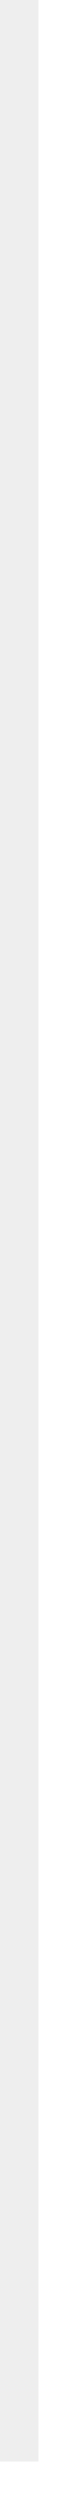
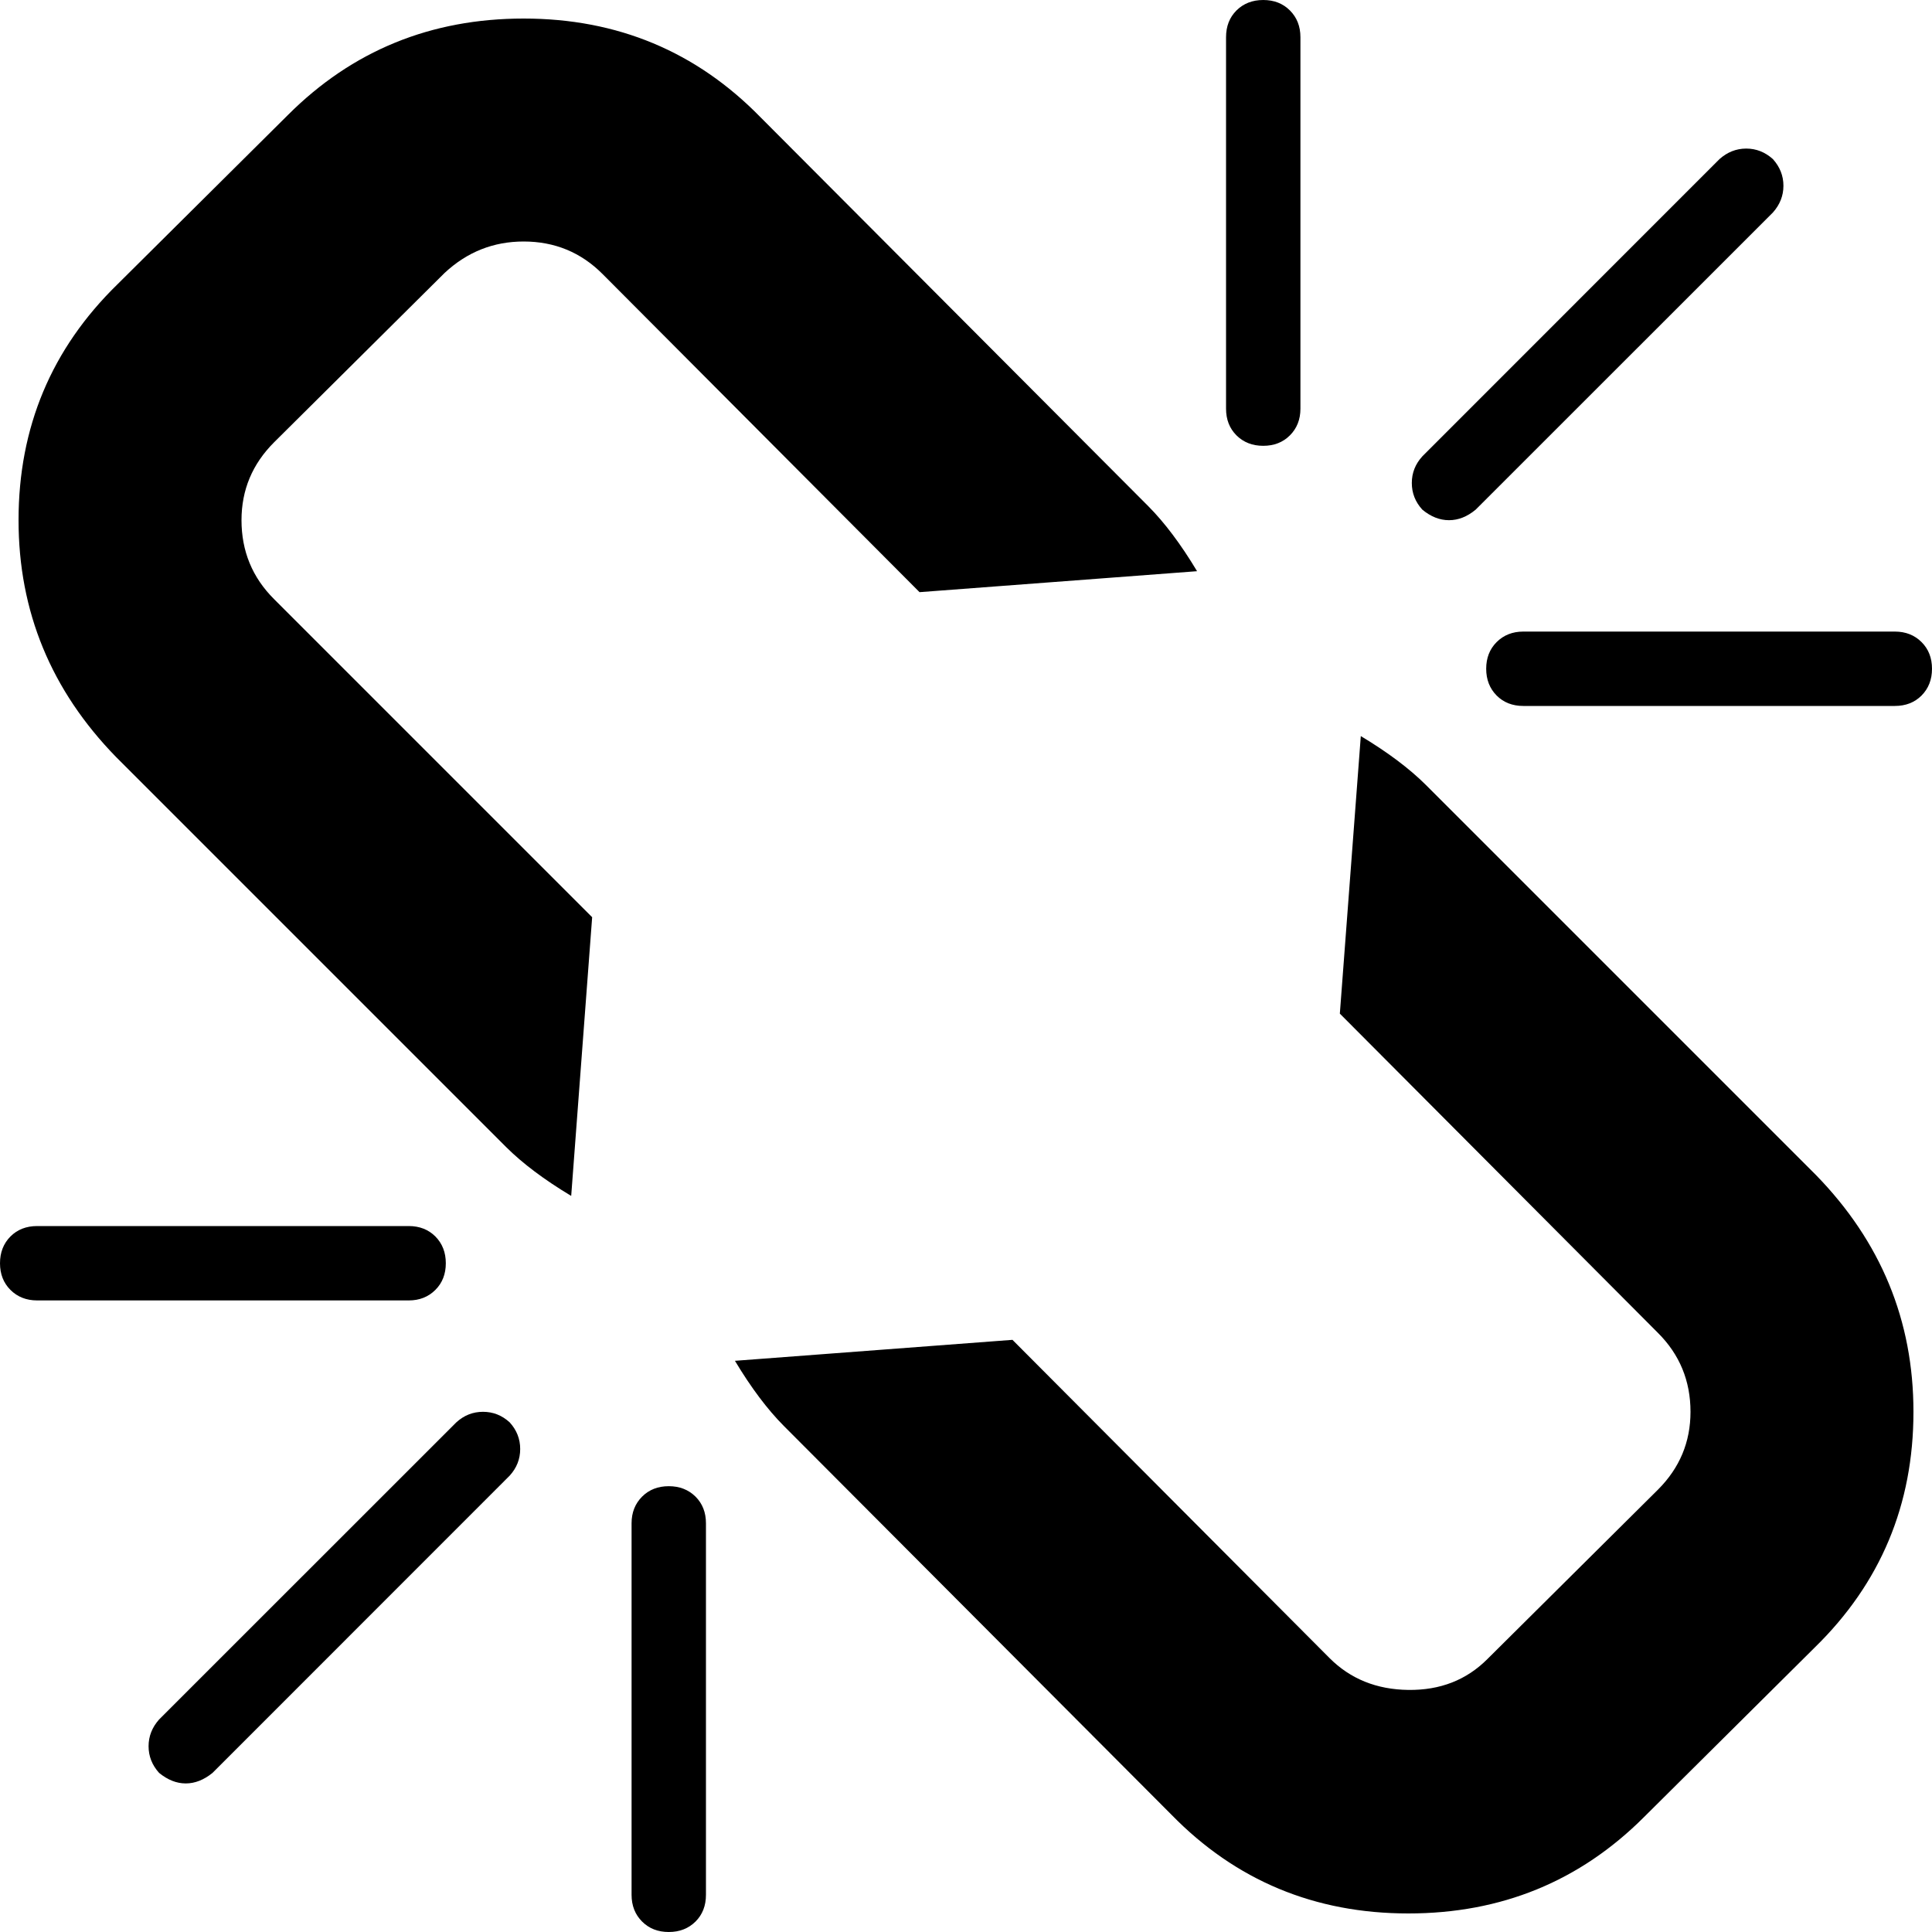
- <svg xmlns="http://www.w3.org/2000/svg" version="1.1" width="2px" height="65px">
-   <g transform="matrix(1 0 0 1 -165 -141 )">
-     <path d="M 165.5 141  L 165.5 205  " stroke-width="1" stroke="#eeeeee" fill="none" />
+ <svg xmlns="http://www.w3.org/2000/svg" version="1.1" width="20px" height="20px">
+   <g transform="matrix(1 0 0 1 -337 -175 )">
+     <path d="M 5.385 15  C 5.385 15.104  5.349 15.196  5.276 15.276  L 2.2 18.353  C 2.111 18.425  2.019 18.462  1.923 18.462  C 1.827 18.462  1.735 18.425  1.647 18.353  C 1.575 18.273  1.538 18.181  1.538 18.077  C 1.538 17.973  1.575 17.881  1.647 17.8  L 4.724 14.724  C 4.804 14.651  4.896 14.615  5 14.615  C 5.104 14.615  5.196 14.651  5.276 14.724  C 5.349 14.804  5.385 14.896  5.385 15  Z M 7.2 15.493  C 7.272 15.565  7.308 15.657  7.308 15.769  L 7.308 19.615  C 7.308 19.728  7.272 19.82  7.2 19.892  C 7.127 19.964  7.035 20  6.923 20  C 6.811 20  6.719 19.964  6.647 19.892  C 6.575 19.82  6.538 19.728  6.538 19.615  L 6.538 15.769  C 6.538 15.657  6.575 15.565  6.647 15.493  C 6.719 15.421  6.811 15.385  6.923 15.385  C 7.035 15.385  7.127 15.421  7.2 15.493  Z M 4.507 12.8  C 4.579 12.873  4.615 12.965  4.615 13.077  C 4.615 13.189  4.579 13.281  4.507 13.353  C 4.435 13.425  4.343 13.462  4.231 13.462  L 0.385 13.462  C 0.272 13.462  0.18 13.425  0.108 13.353  C 0.036 13.281  0 13.189  0 13.077  C 0 12.965  0.036 12.873  0.108 12.8  C 0.18 12.728  0.272 12.692  0.385 12.692  L 4.231 12.692  C 4.343 12.692  4.435 12.728  4.507 12.8  Z M 18.798 12.163  C 19.471 12.853  19.808 13.67  19.808 14.615  C 19.808 15.577  19.467 16.39  18.786 17.055  L 17.019 18.81  C 16.354 19.475  15.541 19.808  14.579 19.808  C 13.61 19.808  12.792 19.467  12.127 18.786  L 8.113 14.76  C 7.945 14.591  7.776 14.367  7.608 14.087  L 10.481 13.87  L 13.762 17.163  C 13.978 17.38  14.251 17.49  14.579 17.494  C 14.908 17.498  15.18 17.392  15.397 17.175  L 17.163 15.421  C 17.388 15.196  17.5 14.928  17.5 14.615  C 17.5 14.295  17.388 14.022  17.163 13.798  L 13.87 10.493  L 14.087 7.62  C 14.367 7.788  14.591 7.957  14.76 8.125  L 18.798 12.163  Z M 11.887 5.24  C 12.055 5.409  12.224 5.633  12.392 5.913  L 9.519 6.13  L 6.238 2.837  C 6.014 2.612  5.741 2.5  5.421 2.5  C 5.108 2.5  4.836 2.608  4.603 2.825  L 2.837 4.579  C 2.612 4.804  2.5 5.072  2.5 5.385  C 2.5 5.705  2.612 5.978  2.837 6.202  L 6.13 9.495  L 5.913 12.38  C 5.633 12.212  5.409 12.043  5.24 11.875  L 1.202 7.837  C 0.529 7.147  0.192 6.33  0.192 5.385  C 0.192 4.423  0.533 3.61  1.214 2.945  L 2.981 1.19  C 3.646 0.525  4.459 0.192  5.421 0.192  C 6.39 0.192  7.208 0.533  7.873 1.214  L 11.887 5.24  Z M 19.892 6.647  C 19.964 6.719  20 6.811  20 6.923  C 20 7.035  19.964 7.127  19.892 7.2  C 19.82 7.272  19.728 7.308  19.615 7.308  L 15.769 7.308  C 15.657 7.308  15.565 7.272  15.493 7.2  C 15.421 7.127  15.385 7.035  15.385 6.923  C 15.385 6.811  15.421 6.719  15.493 6.647  C 15.565 6.575  15.657 6.538  15.769 6.538  L 19.615 6.538  C 19.728 6.538  19.82 6.575  19.892 6.647  Z M 13.353 0.108  C 13.425 0.18  13.462 0.272  13.462 0.385  L 13.462 4.231  C 13.462 4.343  13.425 4.435  13.353 4.507  C 13.281 4.579  13.189 4.615  13.077 4.615  C 12.965 4.615  12.873 4.579  12.8 4.507  C 12.728 4.435  12.692 4.343  12.692 4.231  L 12.692 0.385  C 12.692 0.272  12.728 0.18  12.8 0.108  C 12.873 0.036  12.965 0  13.077 0  C 13.189 0  13.281 0.036  13.353 0.108  Z M 18.462 1.923  C 18.462 2.027  18.425 2.119  18.353 2.2  L 15.276 5.276  C 15.188 5.349  15.096 5.385  15 5.385  C 14.904 5.385  14.812 5.349  14.724 5.276  C 14.651 5.196  14.615 5.104  14.615 5  C 14.615 4.896  14.651 4.804  14.724 4.724  L 17.8 1.647  C 17.881 1.575  17.973 1.538  18.077 1.538  C 18.181 1.538  18.273 1.575  18.353 1.647  C 18.425 1.727  18.462 1.819  18.462 1.923  Z " fill-rule="nonzero" fill="#000000" stroke="none" transform="matrix(1 0 0 1 337 175 )" />
  </g>
</svg>
